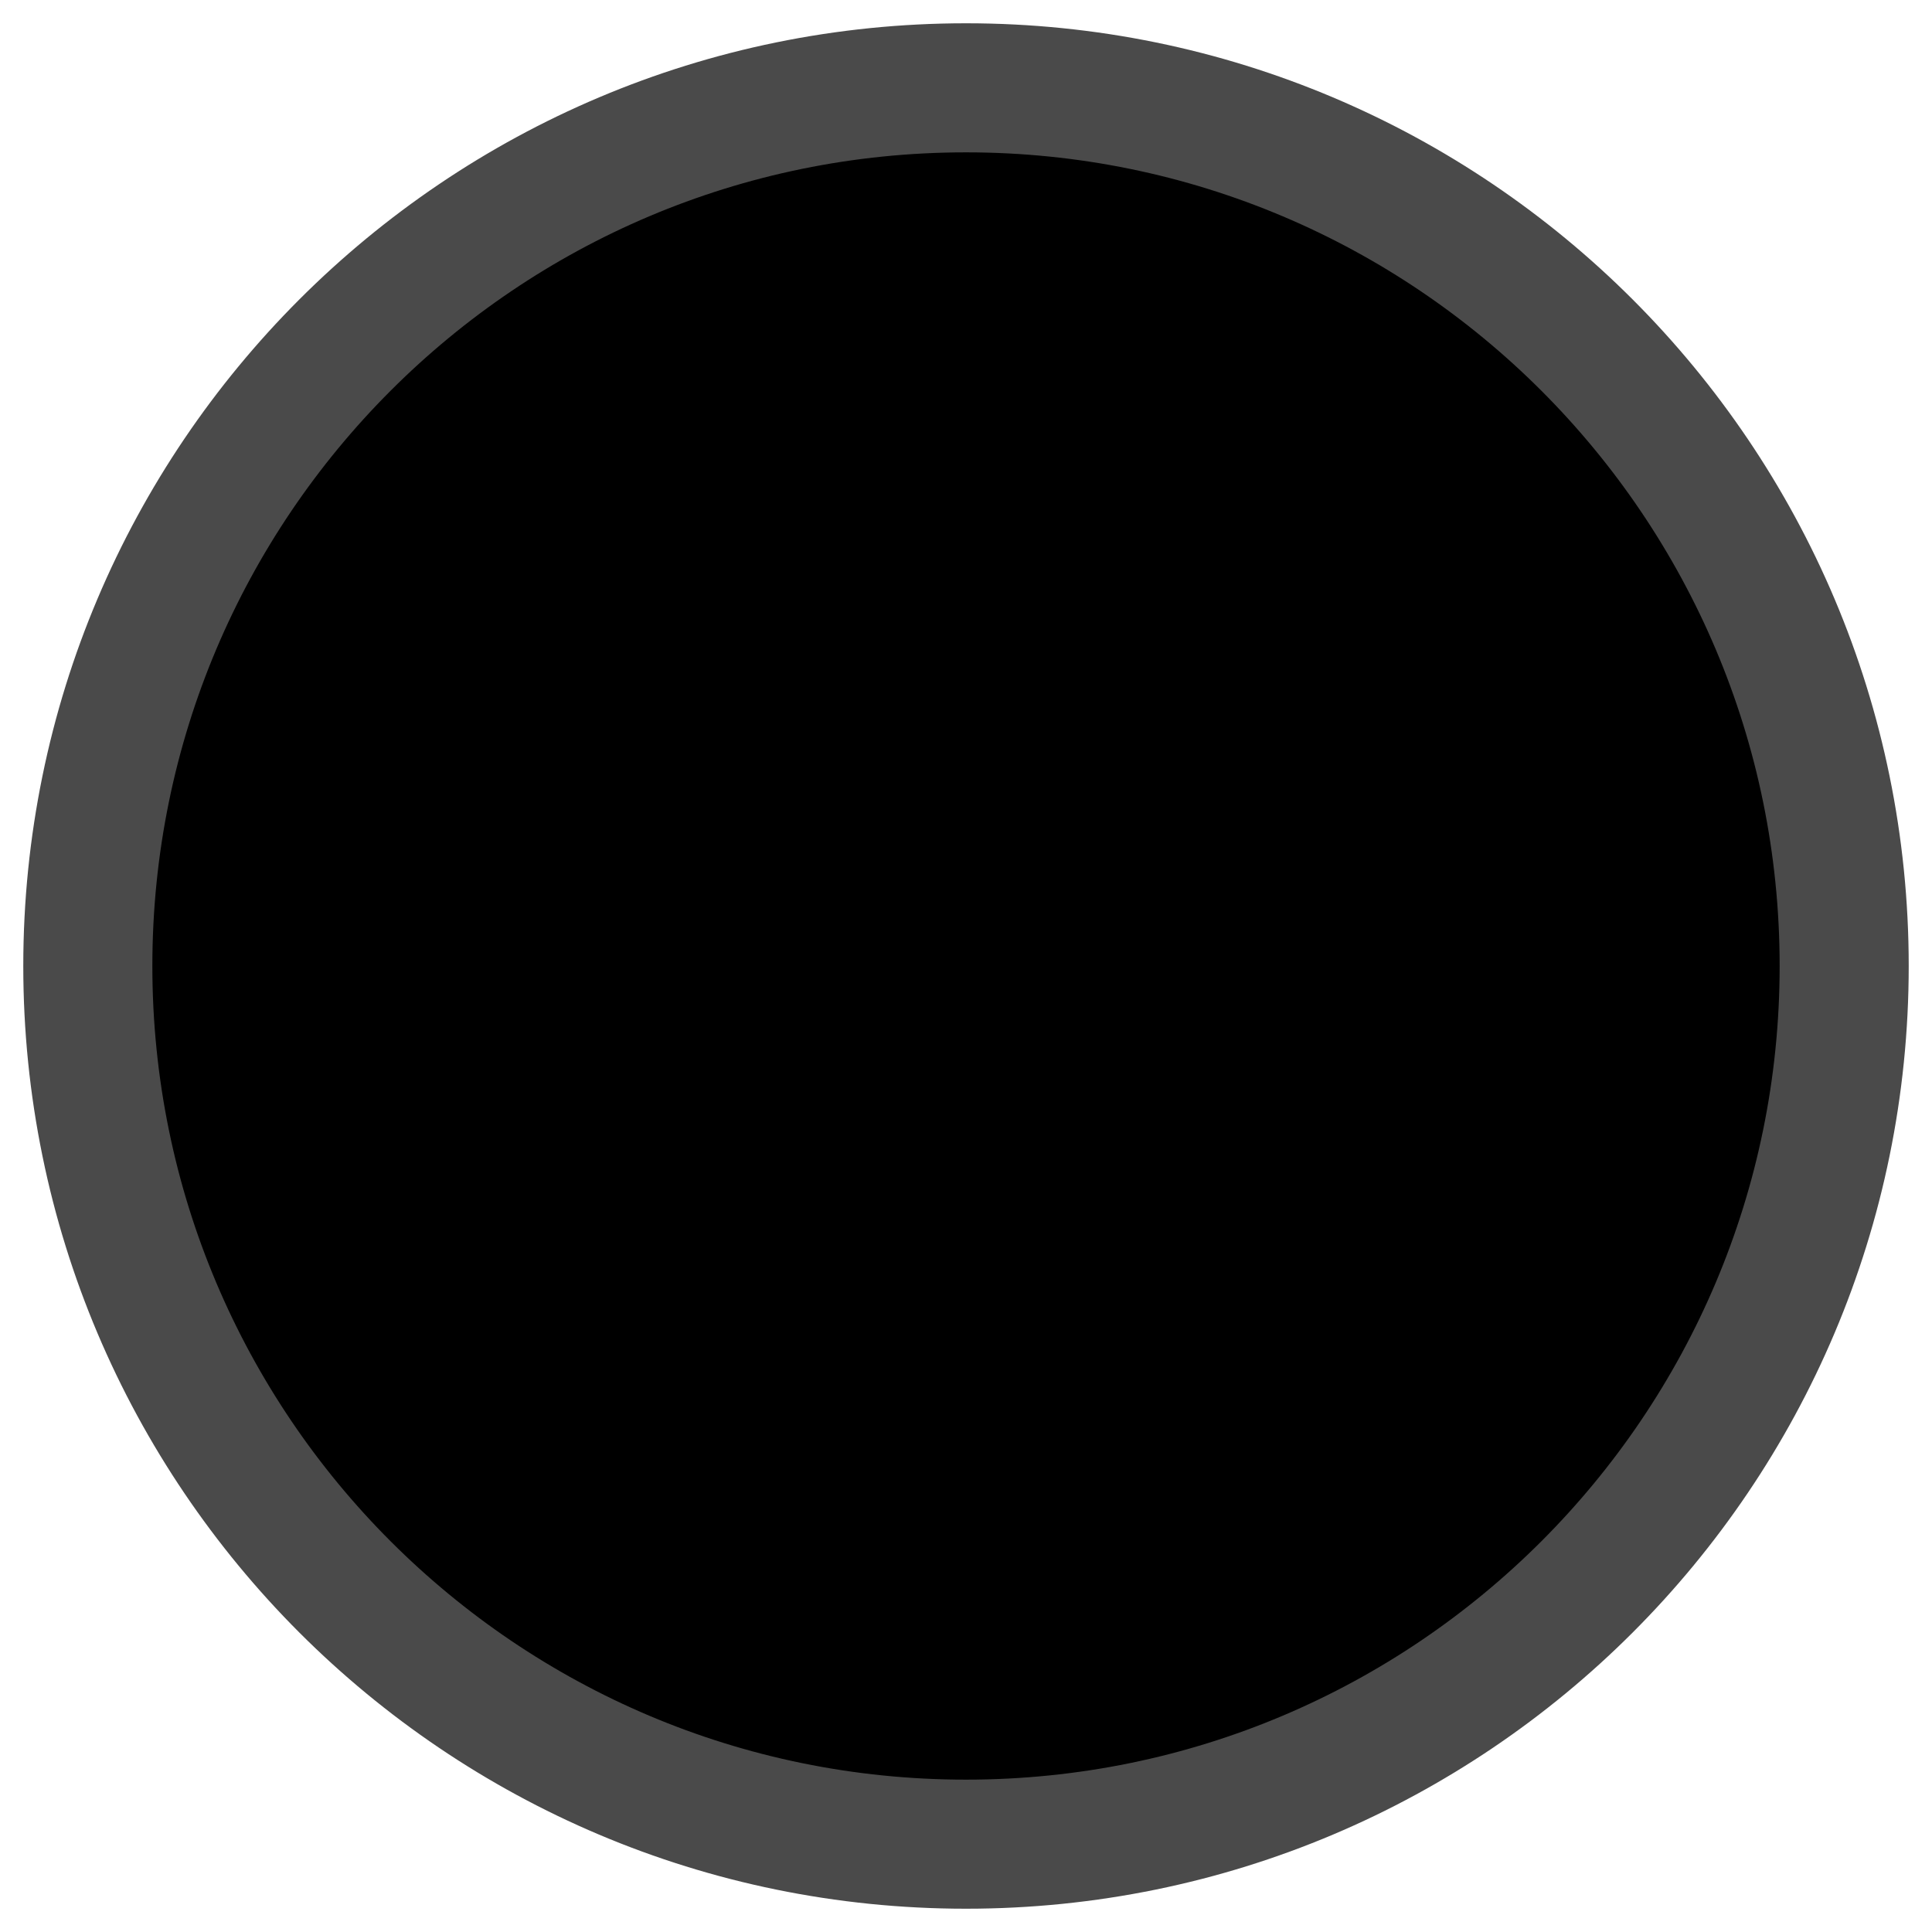
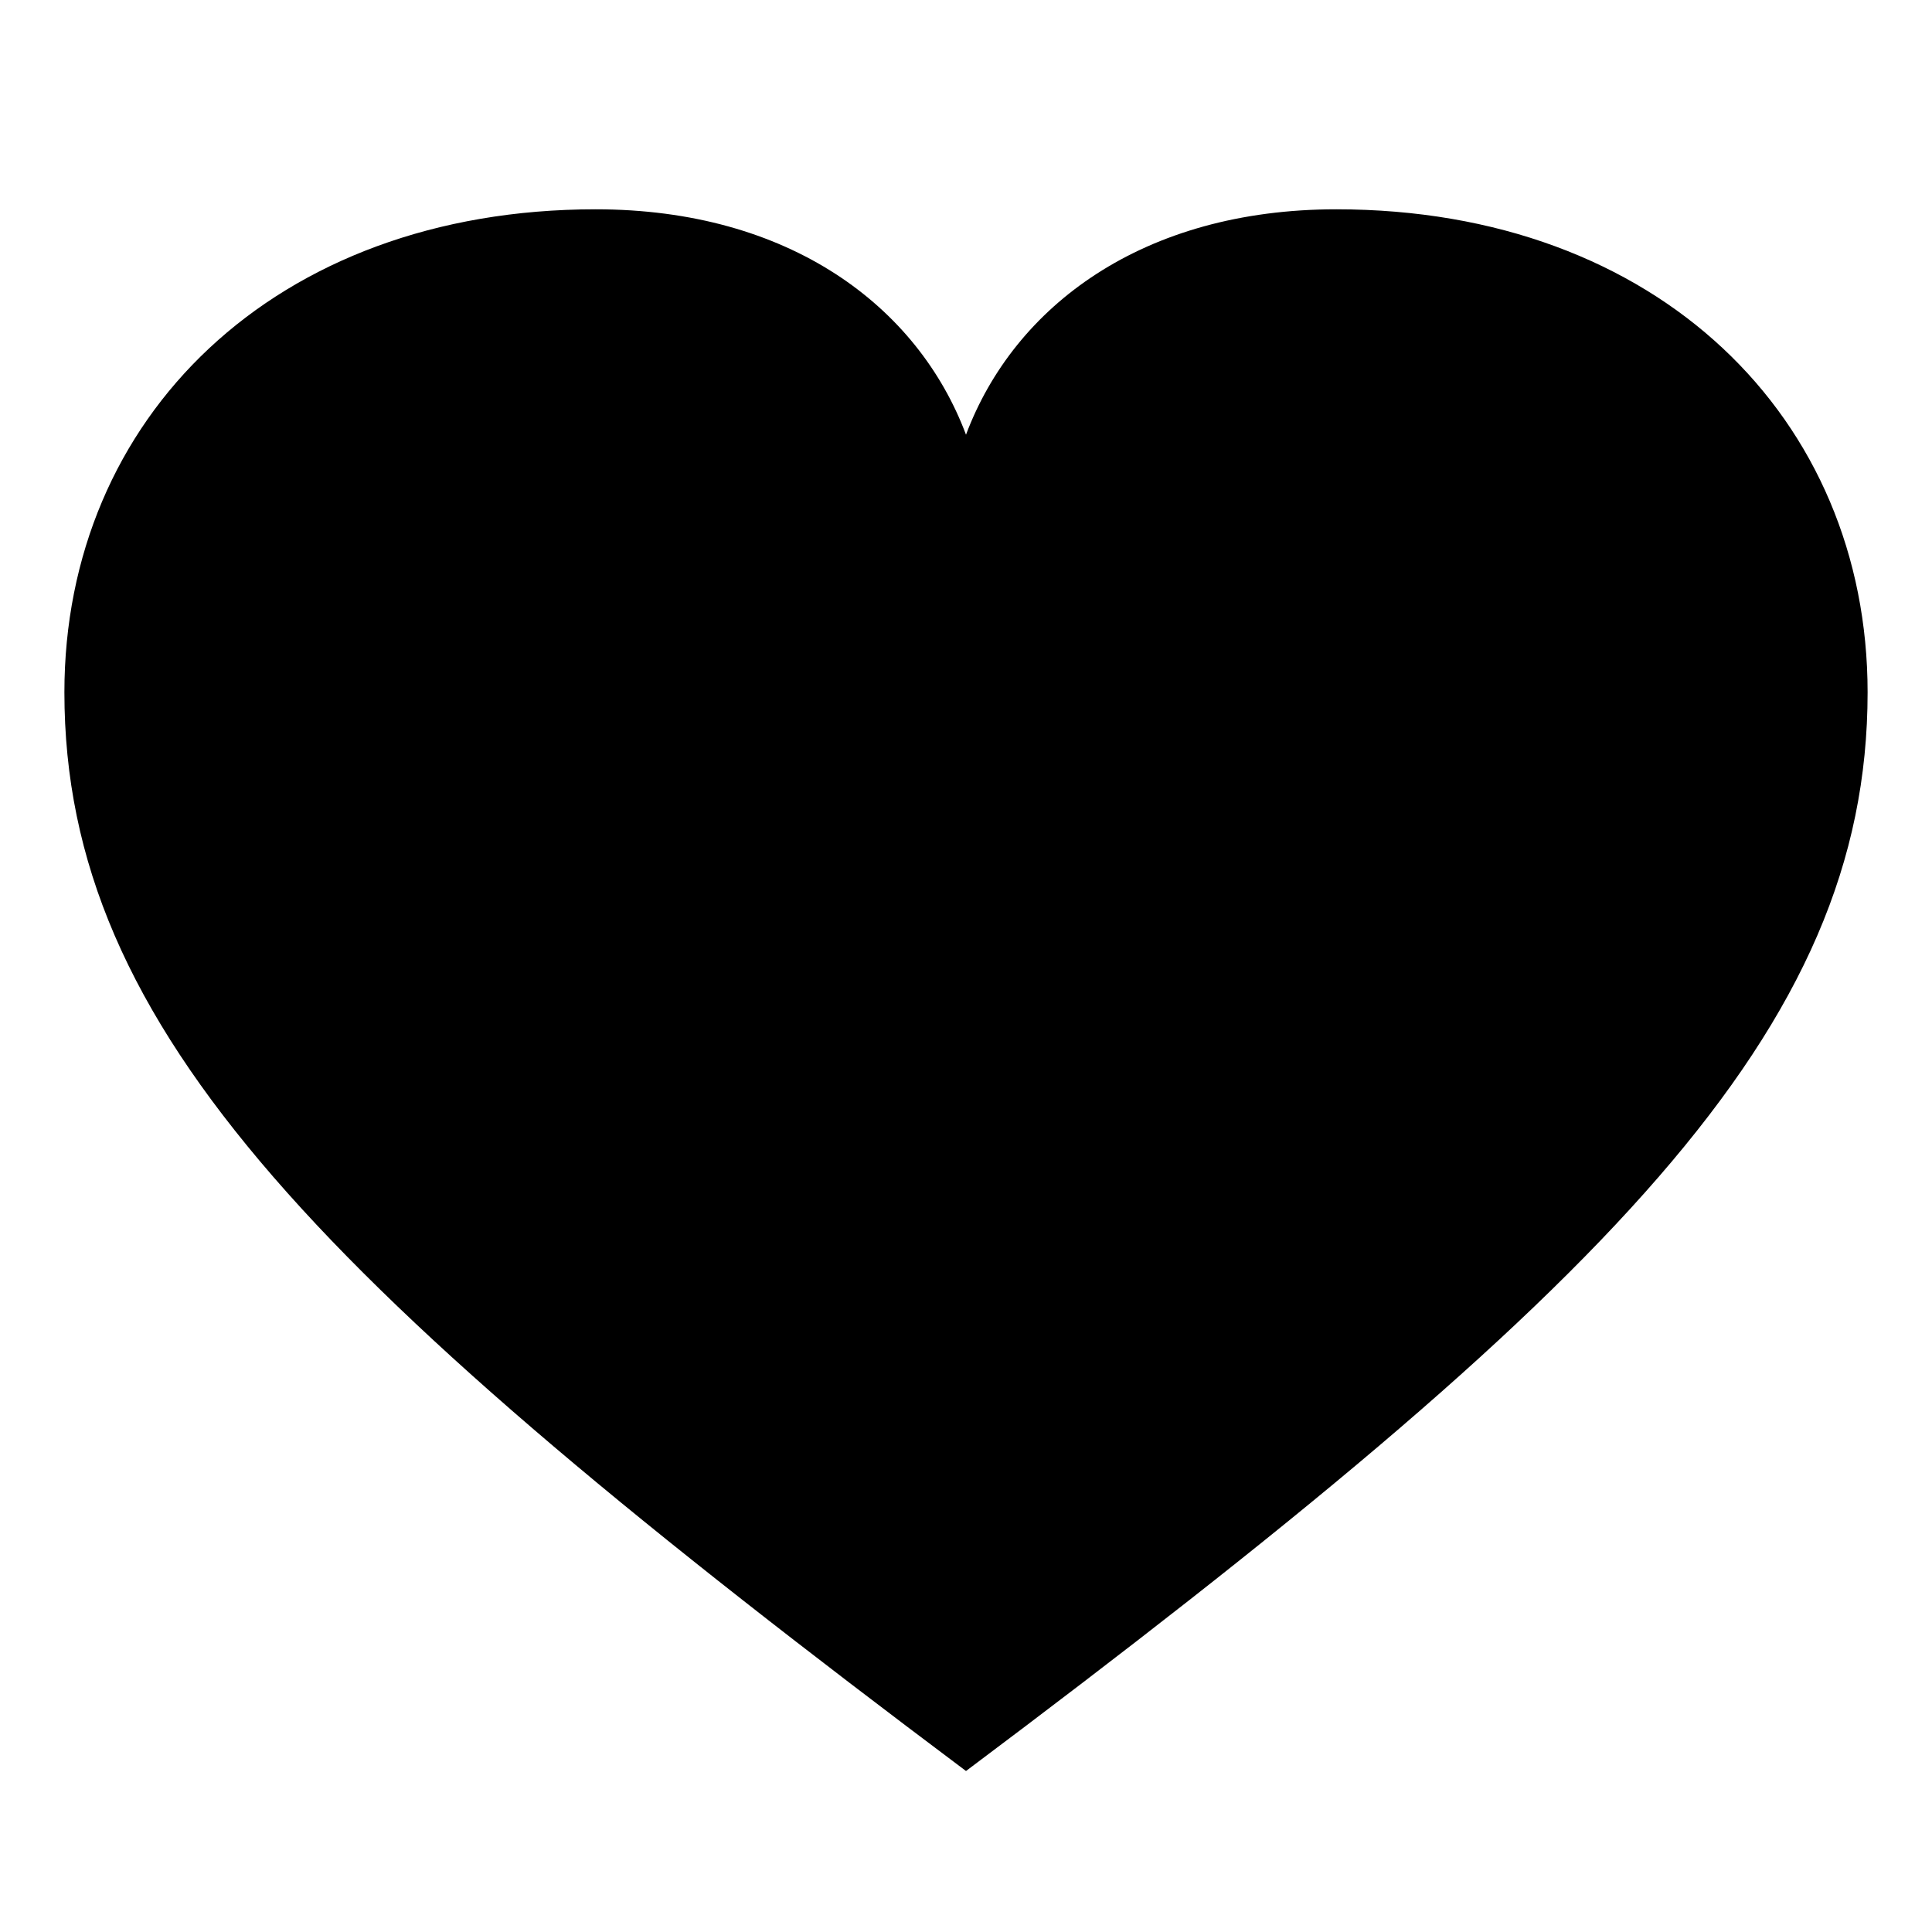
- <svg height="264.0mm" stroke-miterlimit="10" style="fill-rule:nonzero;clip-rule:evenodd;stroke-linecap:round;stroke-linejoin:round;" version="1.1" viewBox="0 0 748.44 748.44" width="264.0mm" xml:space="preserve">
-   <defs />
-   <g id="Layer-1">
-     <path d="M34.02 374.22C34.02 186.333 186.333 34.02 374.22 34.02C562.107 34.02 714.42 186.333 714.42 374.22C714.42 562.107 562.107 714.42 374.22 714.42C186.333 714.42 34.02 562.107 34.02 374.22Z" fill="" fill-rule="nonzero" opacity="1" stroke="#4a4a4a" stroke-linecap="butt" stroke-linejoin="round" stroke-width="50" />
-   </g>
+ <svg width="1200pt" height="1200pt" viewBox="0 0 1200 1200">
+   <path d="M600 1100 C 200 800, 40 640, 40 430 C 40 260, 170 130, 370 130 C 490 130, 570 190, 600 270 C 630 190, 710 130, 830 130 C 1030 130, 1160 260, 1160 430 C 1160 640, 1000 800, 600 1100 Z" stroke="" stroke-width="60" stroke-linecap="round" stroke-linejoin="round" />
</svg>
